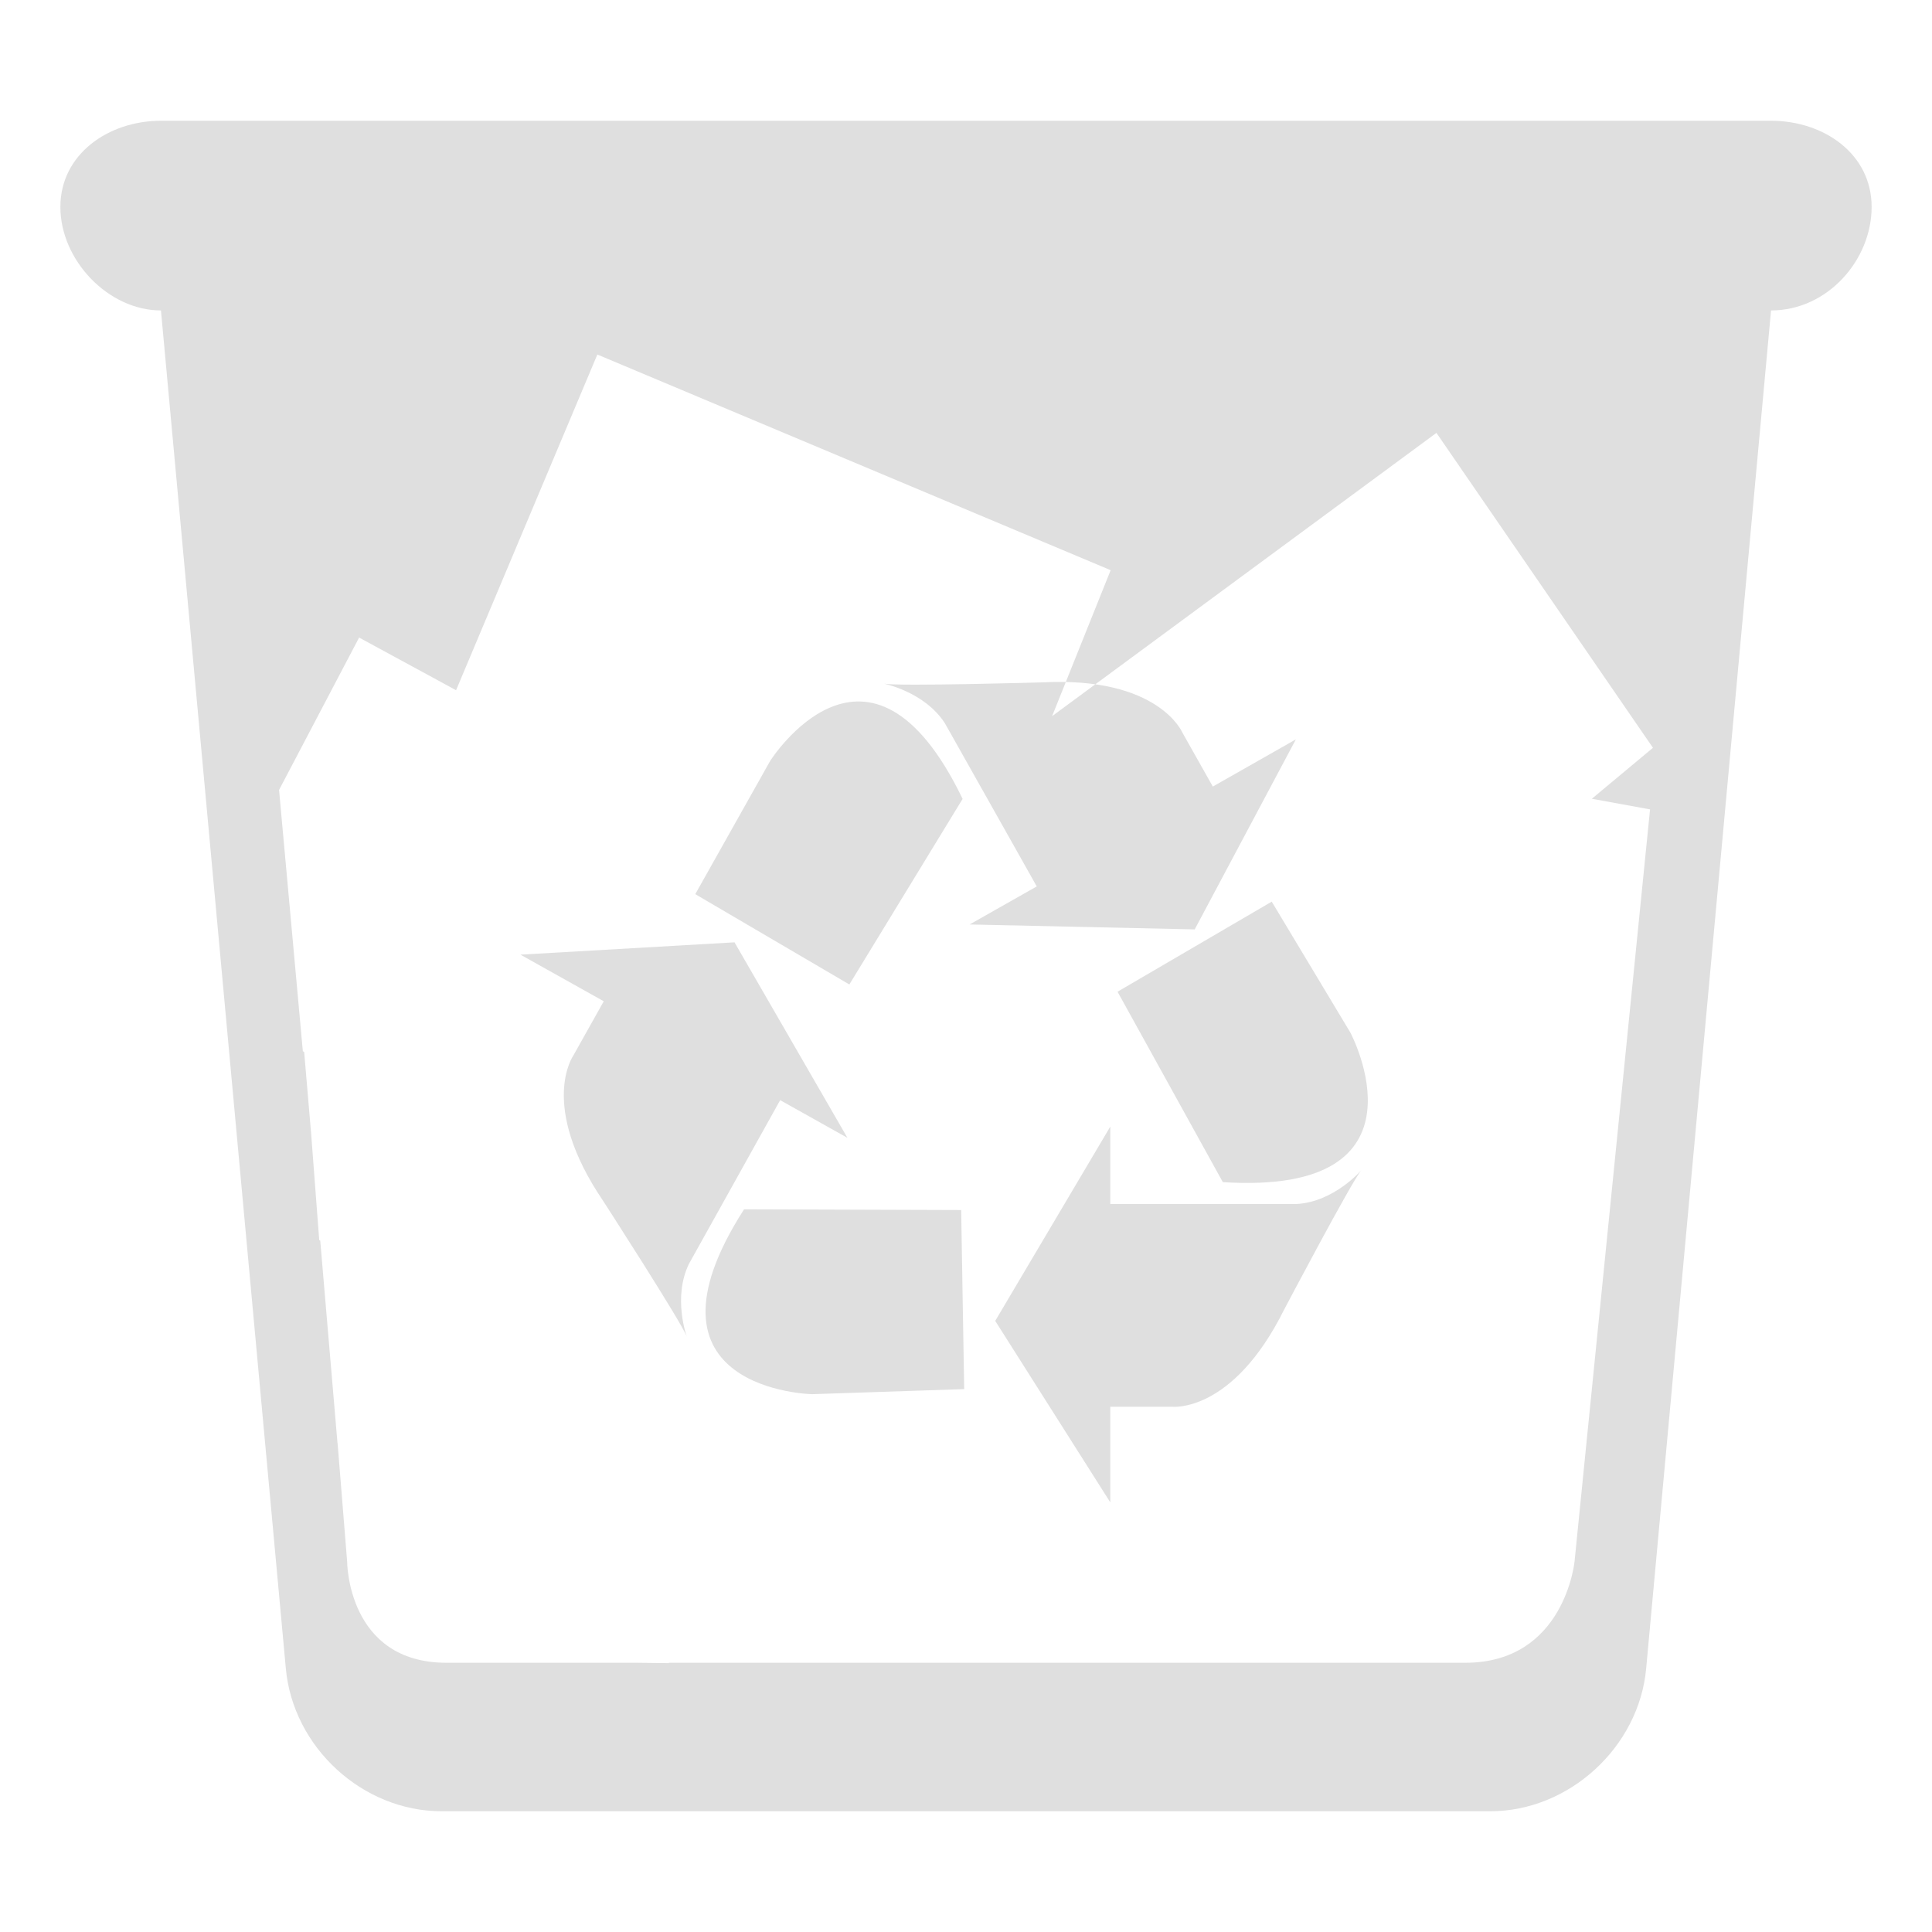
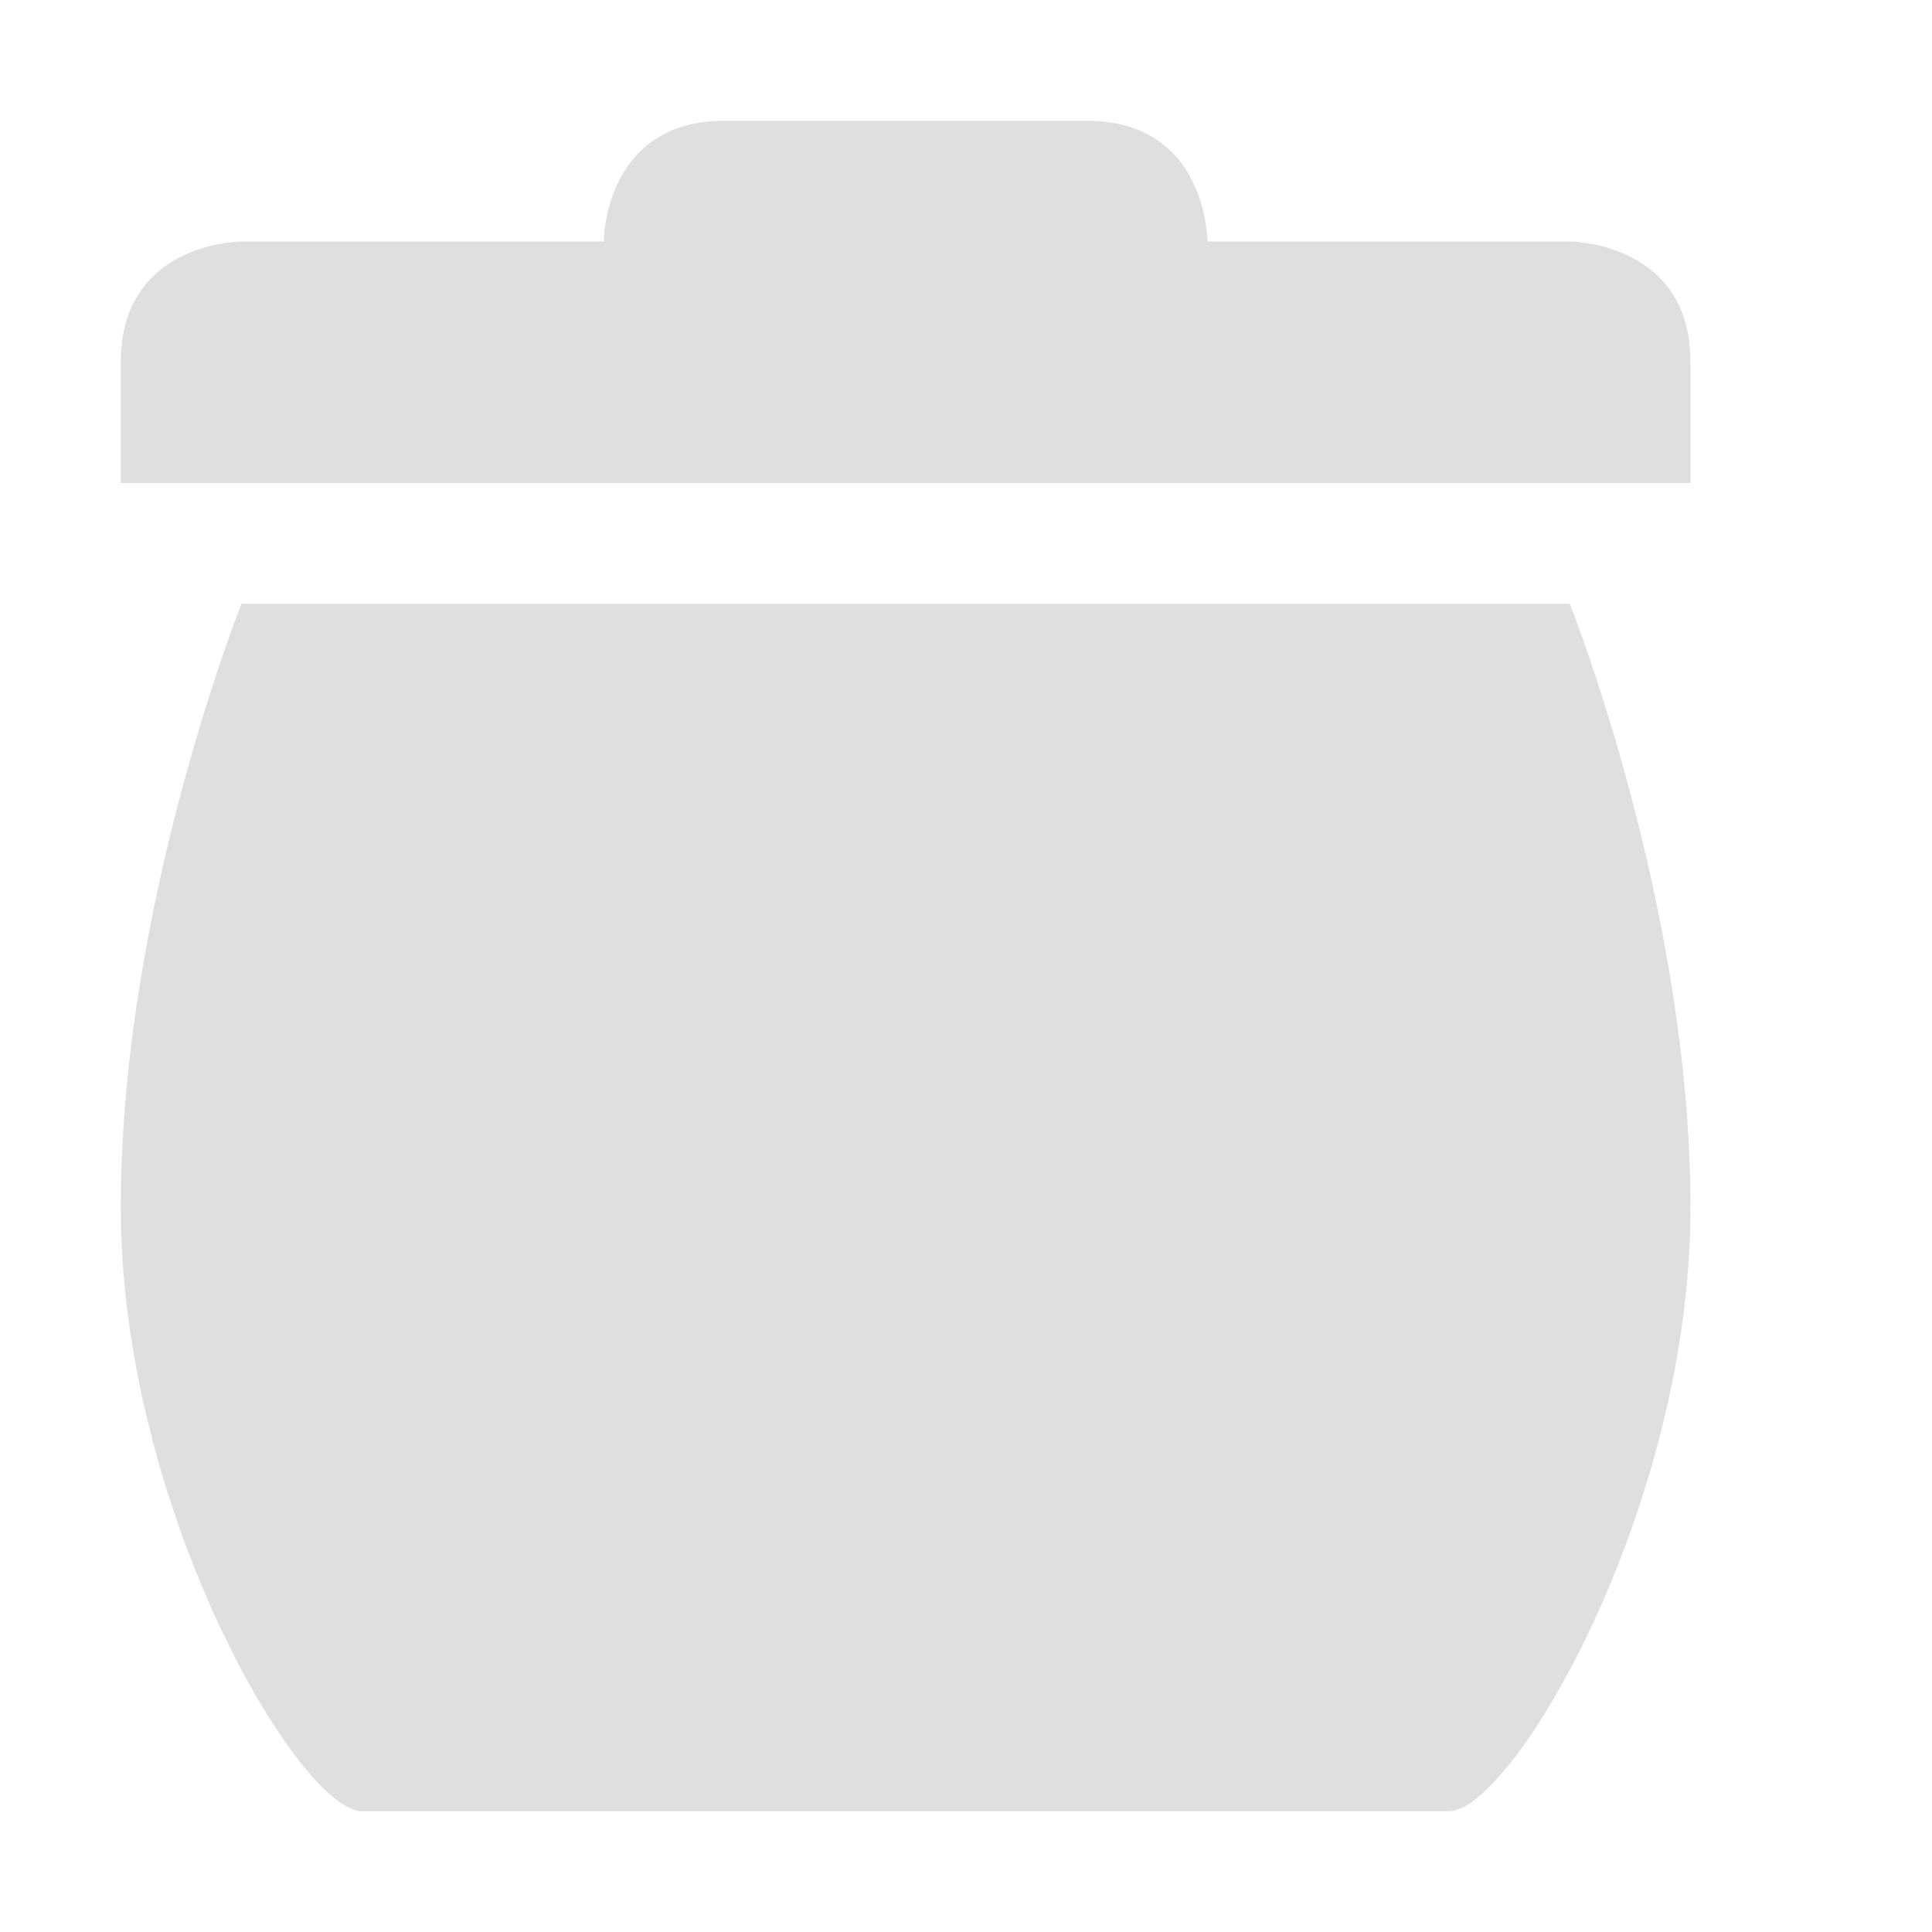
- <svg xmlns="http://www.w3.org/2000/svg" width="16" height="16" viewBox="0 0 16 16" version="1.1" id="svg38">
-   <path id="path18" style="fill:#dfdfdf;fill-opacity:1;fill-rule:evenodd;stroke:none;stroke-width:0.07" d="M 7.972,6.616 C 7.195,5.007 6.378,6.302 6.378,6.302 L 5.758,7.405 7.034,8.153 Z M 10.732,6.123 10.044,6.514 9.792,6.067 c 0,0 -0.195,-0.465 -1.156,-0.416 0,0 -1.191,0.034 -1.315,0.011 0,0 0.337,0.067 0.505,0.329 l 0.76,1.35 -0.556,0.315 1.864,0.041 z m -4.57,3.892 c -0.964,1.502 0.564,1.531 0.564,1.531 l 1.259,-0.042 -0.025,-1.483 z M 4.31,7.906 5,8.292 4.749,8.74 c 0,0 -0.294,0.41 0.247,1.207 0,0 0.649,1.005 0.692,1.123 0,0 -0.119,-0.324 0.018,-0.604 L 6.461,9.111 7.018,9.423 6.083,7.804 Z M 10.127,9.79 C 11.904,9.903 11.183,8.551 11.183,8.551 L 10.532,7.467 9.255,8.213 Z M 8.242,10.939 9.195,9.33 v 0.641 h 1.544 c 0.311,-0.018 0.535,-0.28 0.535,-0.28 -0.081,0.095 -0.639,1.154 -0.639,1.154 -0.429,0.863 -0.929,0.805 -0.929,0.805 H 9.195 v 0.792 z m -5.59,-0.665 0.143,1.678 7.885e-4,2.9e-4 0.079,0.979 c 0,0 0,0.839 0.823,0.839 0.184,0 0.803,0 1.568,0 l 0.272,0.003 0.002,-0.003 c 1.017,0 2.216,0 2.994,0 0,0 0,0 0,0 0,0 2.778,0 3.601,0 0.823,0 0.905,-0.839 0.905,-0.839 L 13.665,6.703 13.183,6.615 13.689,6.193 11.896,3.585 8.713,5.931 9.198,4.722 4.947,2.936 3.777,5.716 2.974,5.28 l -0.663,1.262 0.197,2.164 0.011,0.006 0.061,0.715 -3.179e-4,7.5e-4 0.064,0.842 0.009,0.005 z M 2.367,13.816 C 2.426,14.471 3.003,15 3.657,15 H 12.343 c 0.65,0 1.231,-0.53 1.29,-1.184 L 14.667,2.571 C 15.136,2.571 15.5,2.152 15.5,1.714 15.5,1.273 15.103,1 14.667,1 H 1.333 C 0.899,1 0.5,1.276 0.5,1.714 c 0,0.441 0.397,0.857 0.833,0.857 z" />
-   <defs id="defs11">
-     <linearGradient x1="123.168" y1="37.412" x2="123.168" y2="245.258" id="linearGradient-1" gradientTransform="matrix(1.03923,0,0,0.9622504,6.010142,-45.23422)" gradientUnits="userSpaceOnUse">
-       <stop stop-color="#FFFFFF" offset="0%" id="stop6" />
-       <stop stop-color="#D3D3D3" offset="100%" id="stop8" />
-     </linearGradient>
-   </defs>
+ <svg xmlns="http://www.w3.org/2000/svg" width="16" height="16" version="1.1" id="svg53665">
+   <defs id="defs53669" />
+   <path style="fill:#dfdfdf;fill-opacity:1" d="M 6,1 C 5,1 5,2 5,2 H 2 C 2,2 1,2 1,3 V 4 H 14 V 3 C 14,2 13,2 13,2 H 10 C 10,2 10,1 9,1 Z M 2,5 C 2,5 1,7.5 1,10 1,12.5 2.48,15 3,15 H 12 C 12.52,15 14,12.5 14,10 14,7.5 13,5 13,5 Z" id="path53663" />
</svg>
